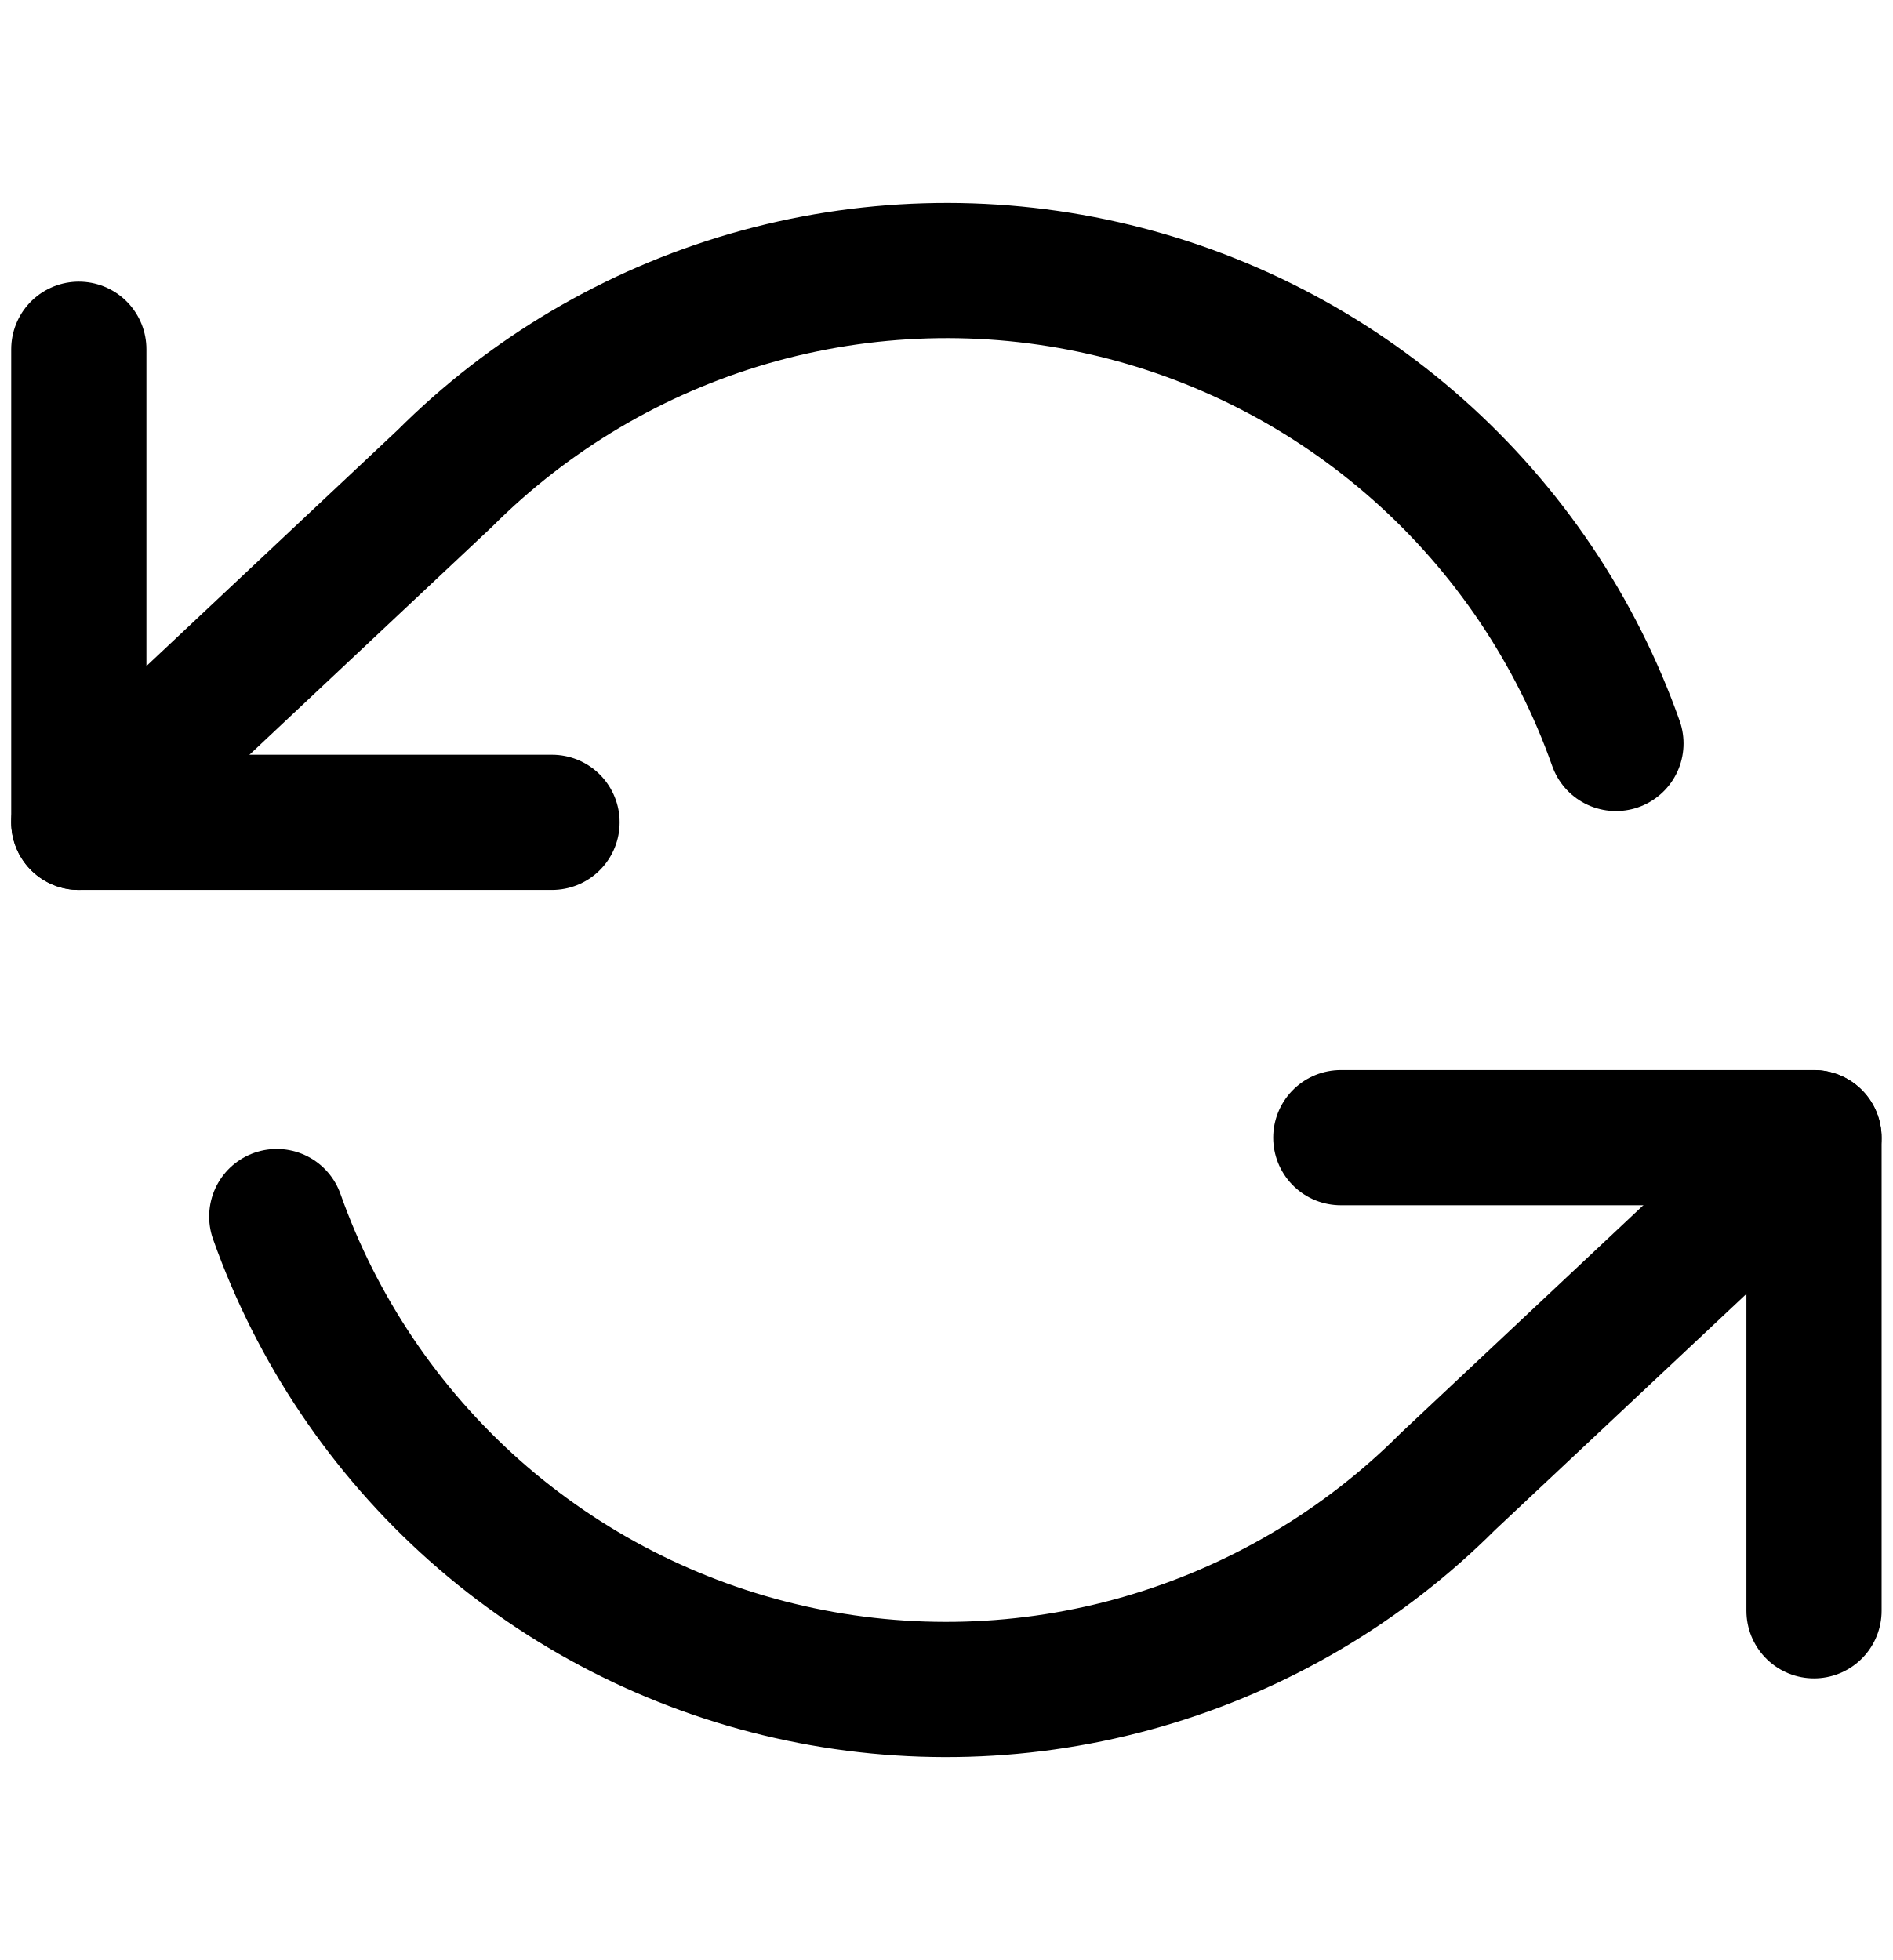
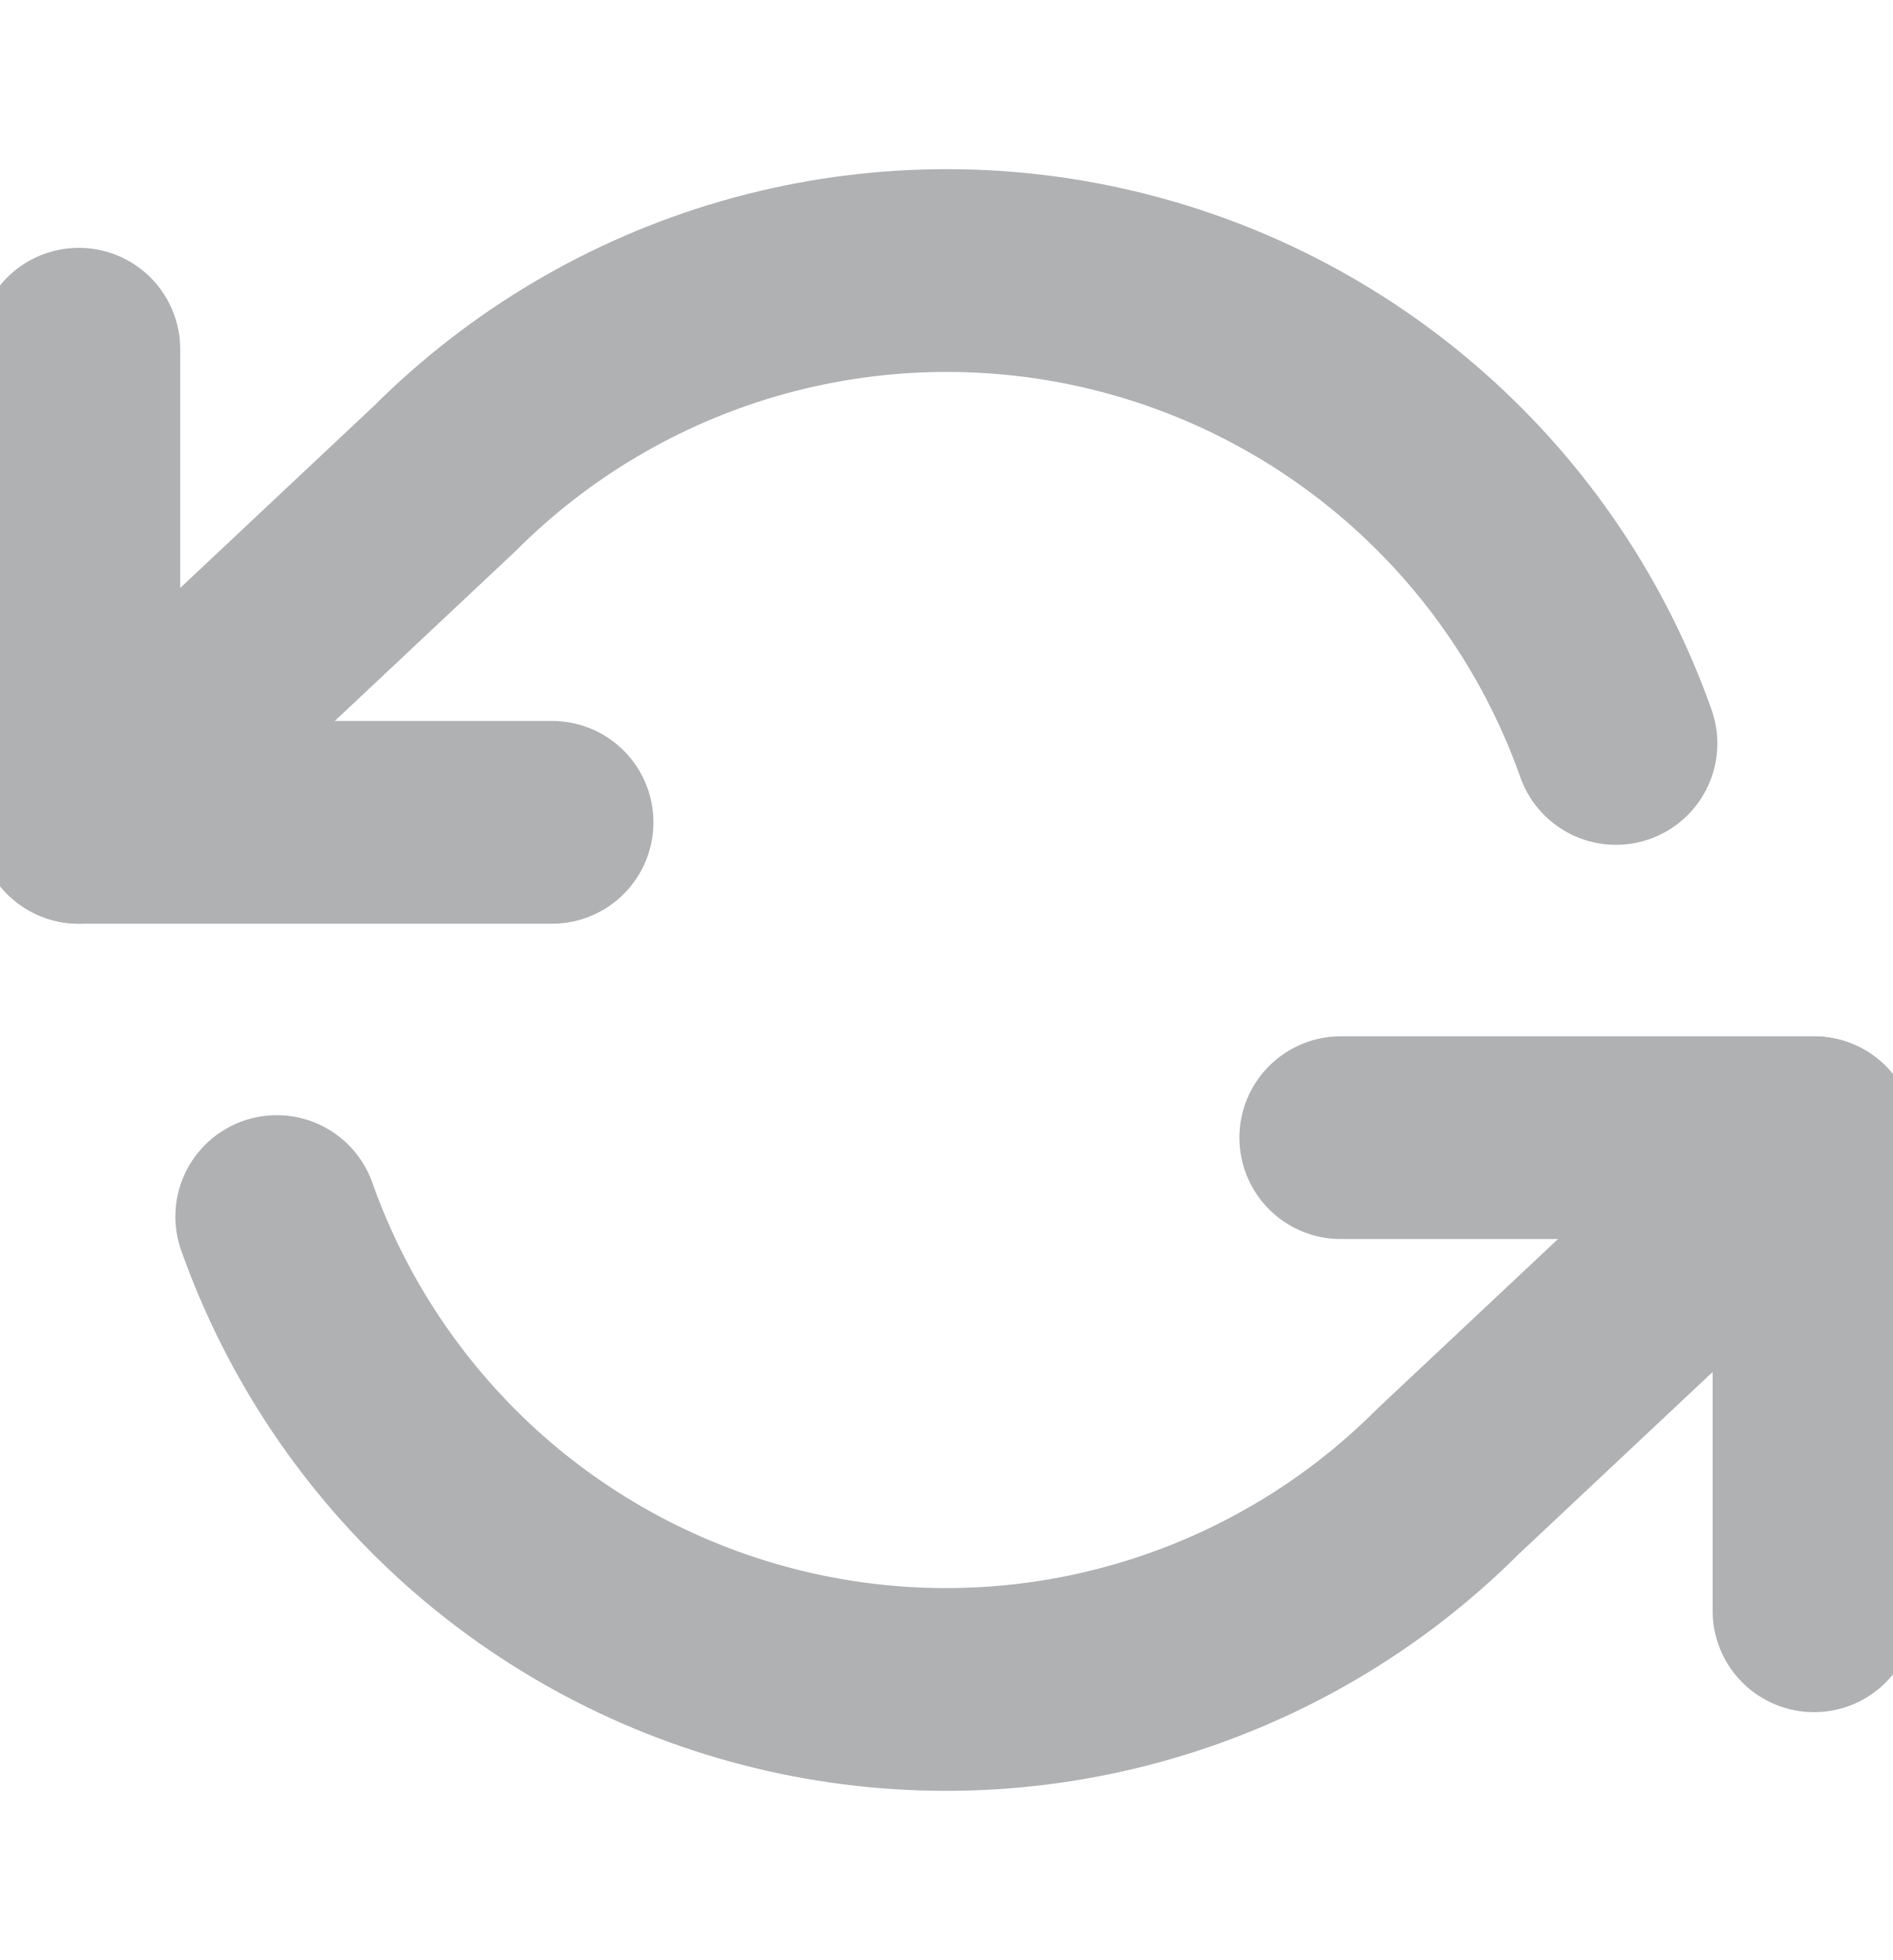
<svg xmlns="http://www.w3.org/2000/svg" width="28" height="29" viewBox="0 0 28 29" fill="none">
-   <path d="M1.166 5.167V12.167H8.166" stroke="black" stroke-width="2" stroke-linecap="round" stroke-linejoin="round" />
-   <path d="M26.834 23.833V16.833H19.834" stroke="black" stroke-width="2" stroke-linecap="round" stroke-linejoin="round" />
-   <path d="M23.904 11C23.313 9.328 22.307 7.833 20.981 6.655C19.656 5.477 18.053 4.653 16.323 4.262C14.593 3.87 12.792 3.924 11.088 4.416C9.384 4.909 7.833 5.826 6.579 7.08L1.166 12.167M26.833 16.834L21.419 21.92C20.166 23.175 18.614 24.091 16.91 24.584C15.207 25.077 13.406 25.13 11.676 24.738C9.946 24.347 8.343 23.524 7.017 22.346C5.692 21.167 4.686 19.672 4.094 18" stroke="black" stroke-width="2" stroke-linecap="round" stroke-linejoin="round" />
+   <path d="M1.166 5.167V12.167H8.166" stroke="#B0B1B3" stroke-width="3" stroke-linecap="round" stroke-linejoin="round" />
+   <path d="M26.834 23.833V16.833H19.834" stroke="#B0B1B3" stroke-width="3" stroke-linecap="round" stroke-linejoin="round" />
+   <path d="M23.904 11C23.313 9.328 22.307 7.833 20.981 6.655C19.656 5.477 18.053 4.653 16.323 4.262C14.593 3.87 12.792 3.924 11.088 4.416C9.384 4.909 7.833 5.826 6.579 7.08L1.166 12.167M26.833 16.834L21.419 21.92C20.166 23.175 18.614 24.091 16.91 24.584C15.207 25.077 13.406 25.13 11.676 24.738C9.946 24.347 8.343 23.524 7.017 22.346C5.692 21.167 4.686 19.672 4.094 18" stroke="#B0B1B3" stroke-width="3" stroke-linecap="round" stroke-linejoin="round" />
</svg>
